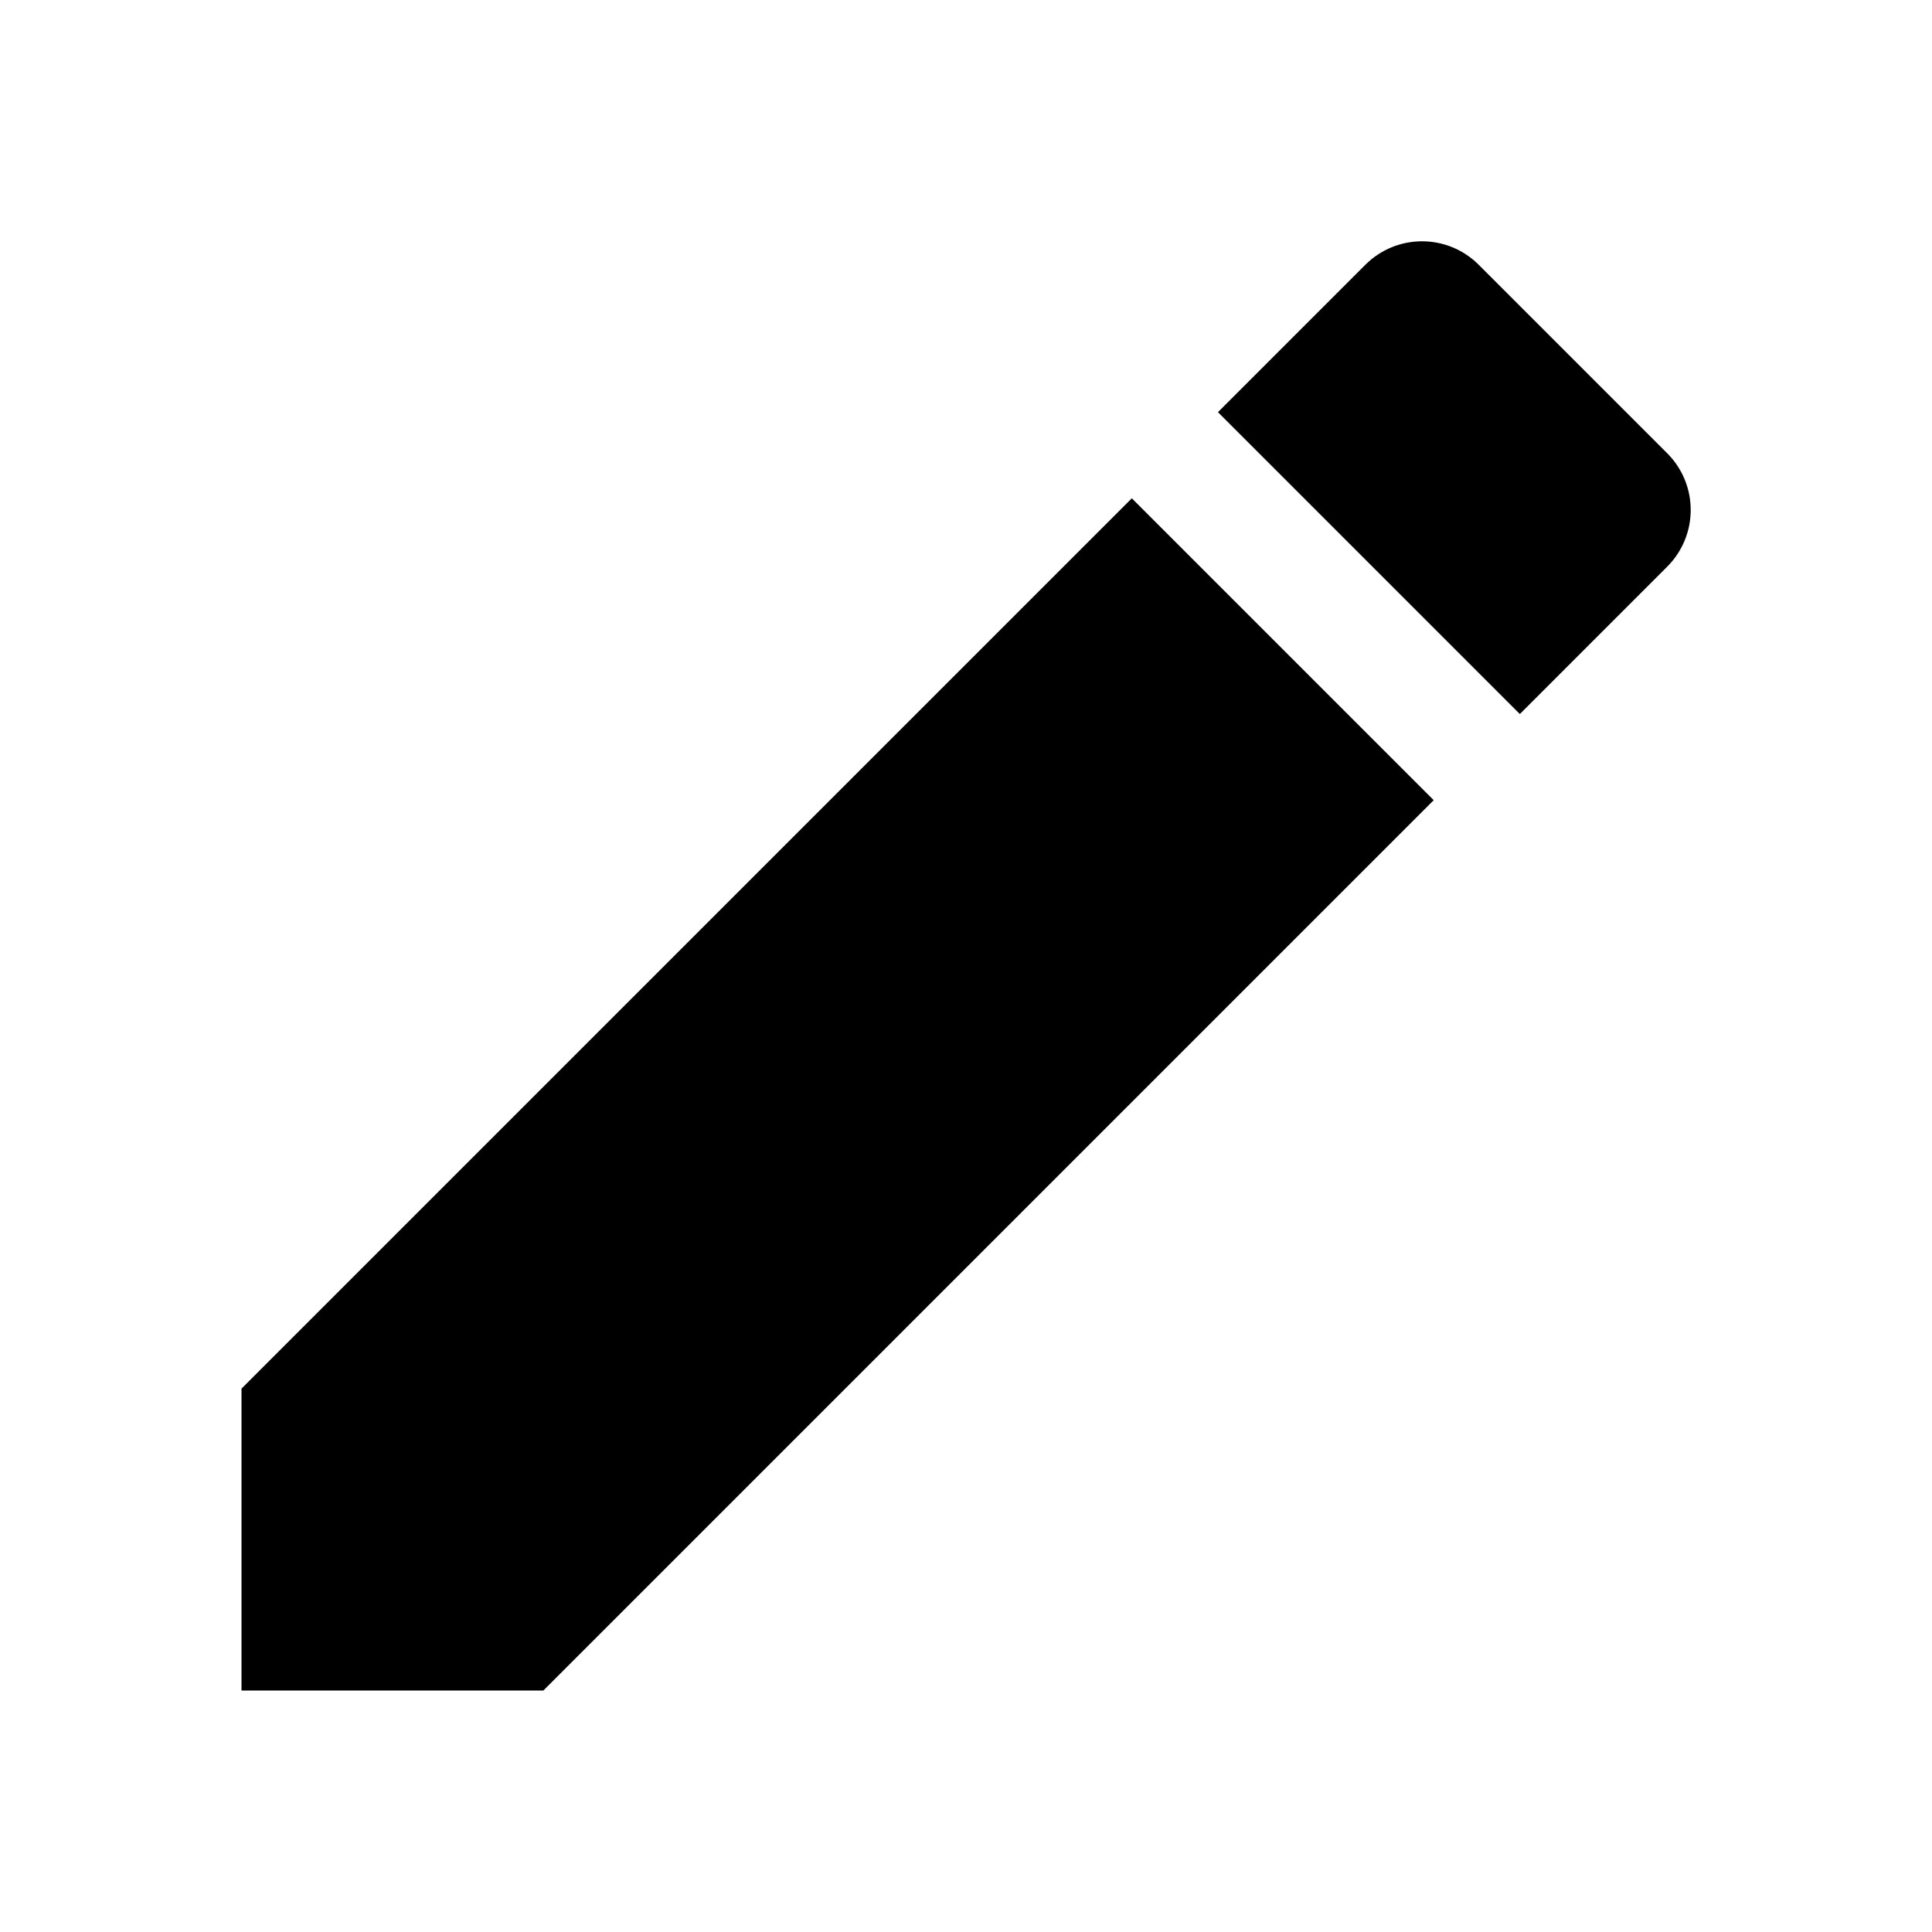
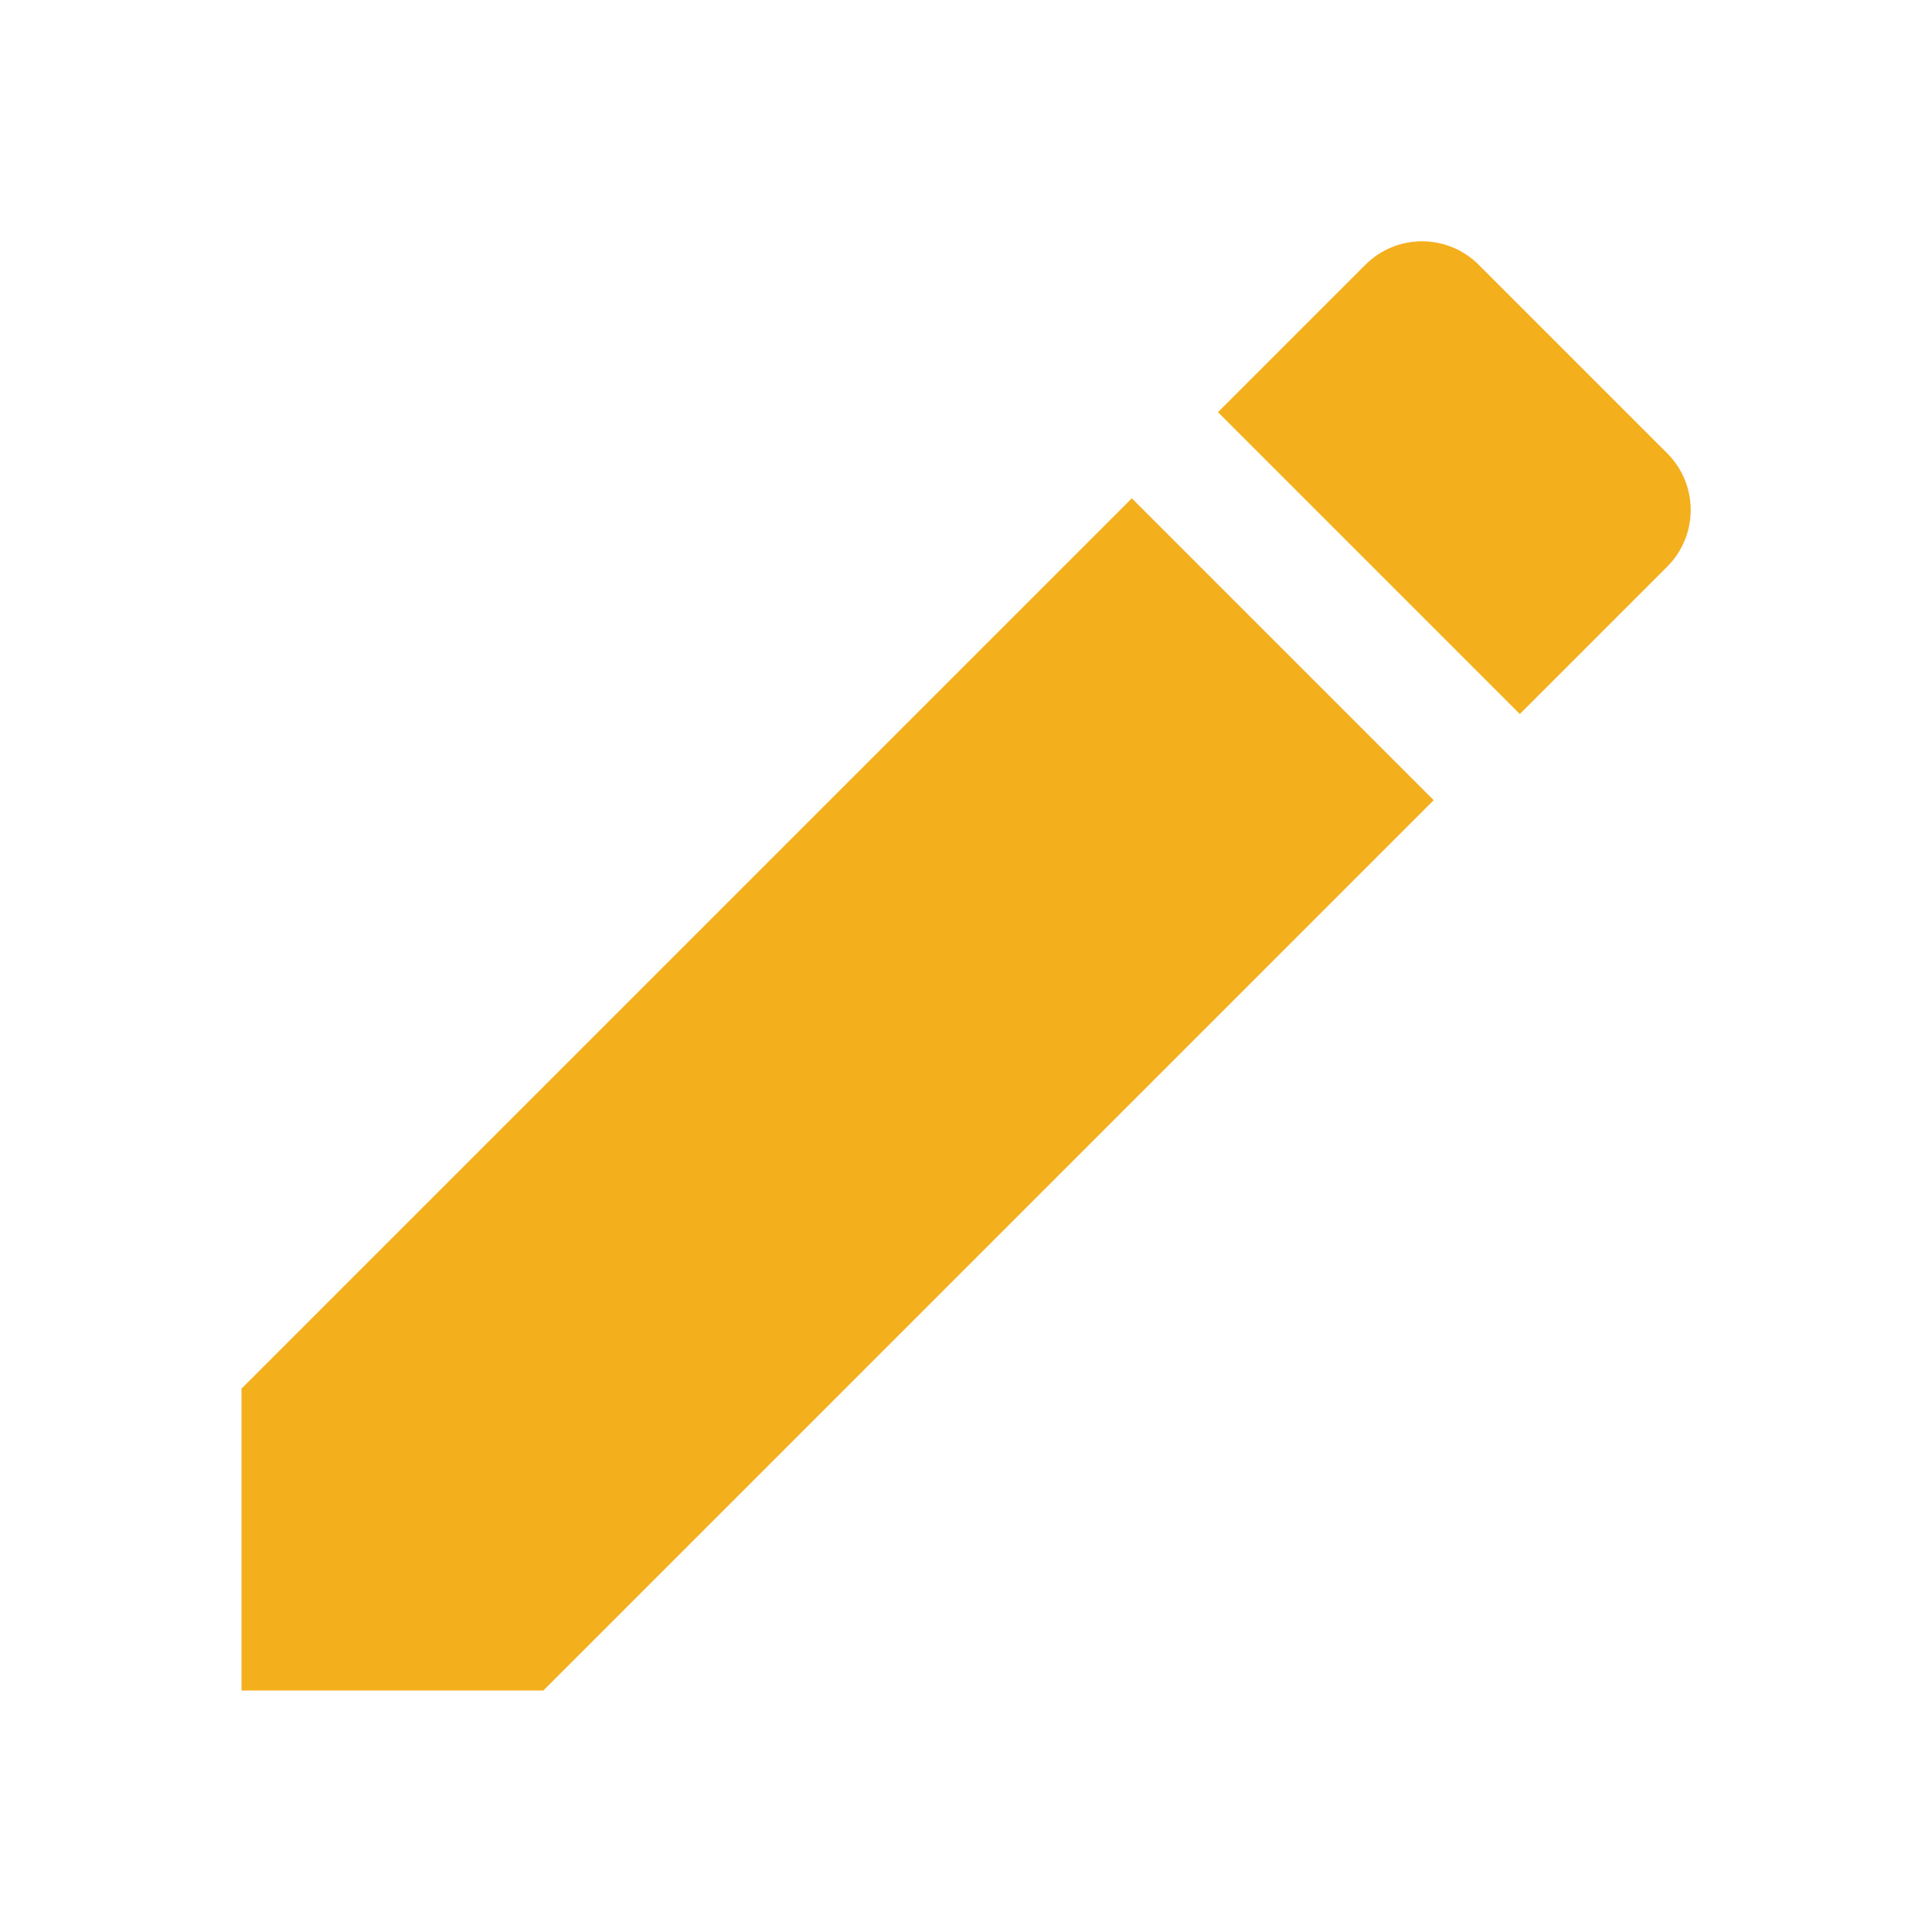
<svg xmlns="http://www.w3.org/2000/svg" fill="#000000" height="24" viewBox="0 0 24 24" width="24">
-   <path d="M3 17.25V21h3.75L17.81 9.94l-3.75-3.75L3 17.25zM20.71 7.04c.39-.39.39-1.02 0-1.41l-2.34-2.34c-.39-.39-1.02-.39-1.41 0l-1.83 1.83 3.75 3.75 1.83-1.83z" />
+   <path d="M3 17.25V21h3.75L17.81 9.94l-3.75-3.75L3 17.25zM20.71 7.04c.39-.39.39-1.02 0-1.41l-2.34-2.34c-.39-.39-1.02-.39-1.41 0l-1.83 1.83 3.75 3.75 1.83-1.83z" fill="#f4af1d" />
  <path d="M0 0h24v24H0z" fill="none" />
</svg>
